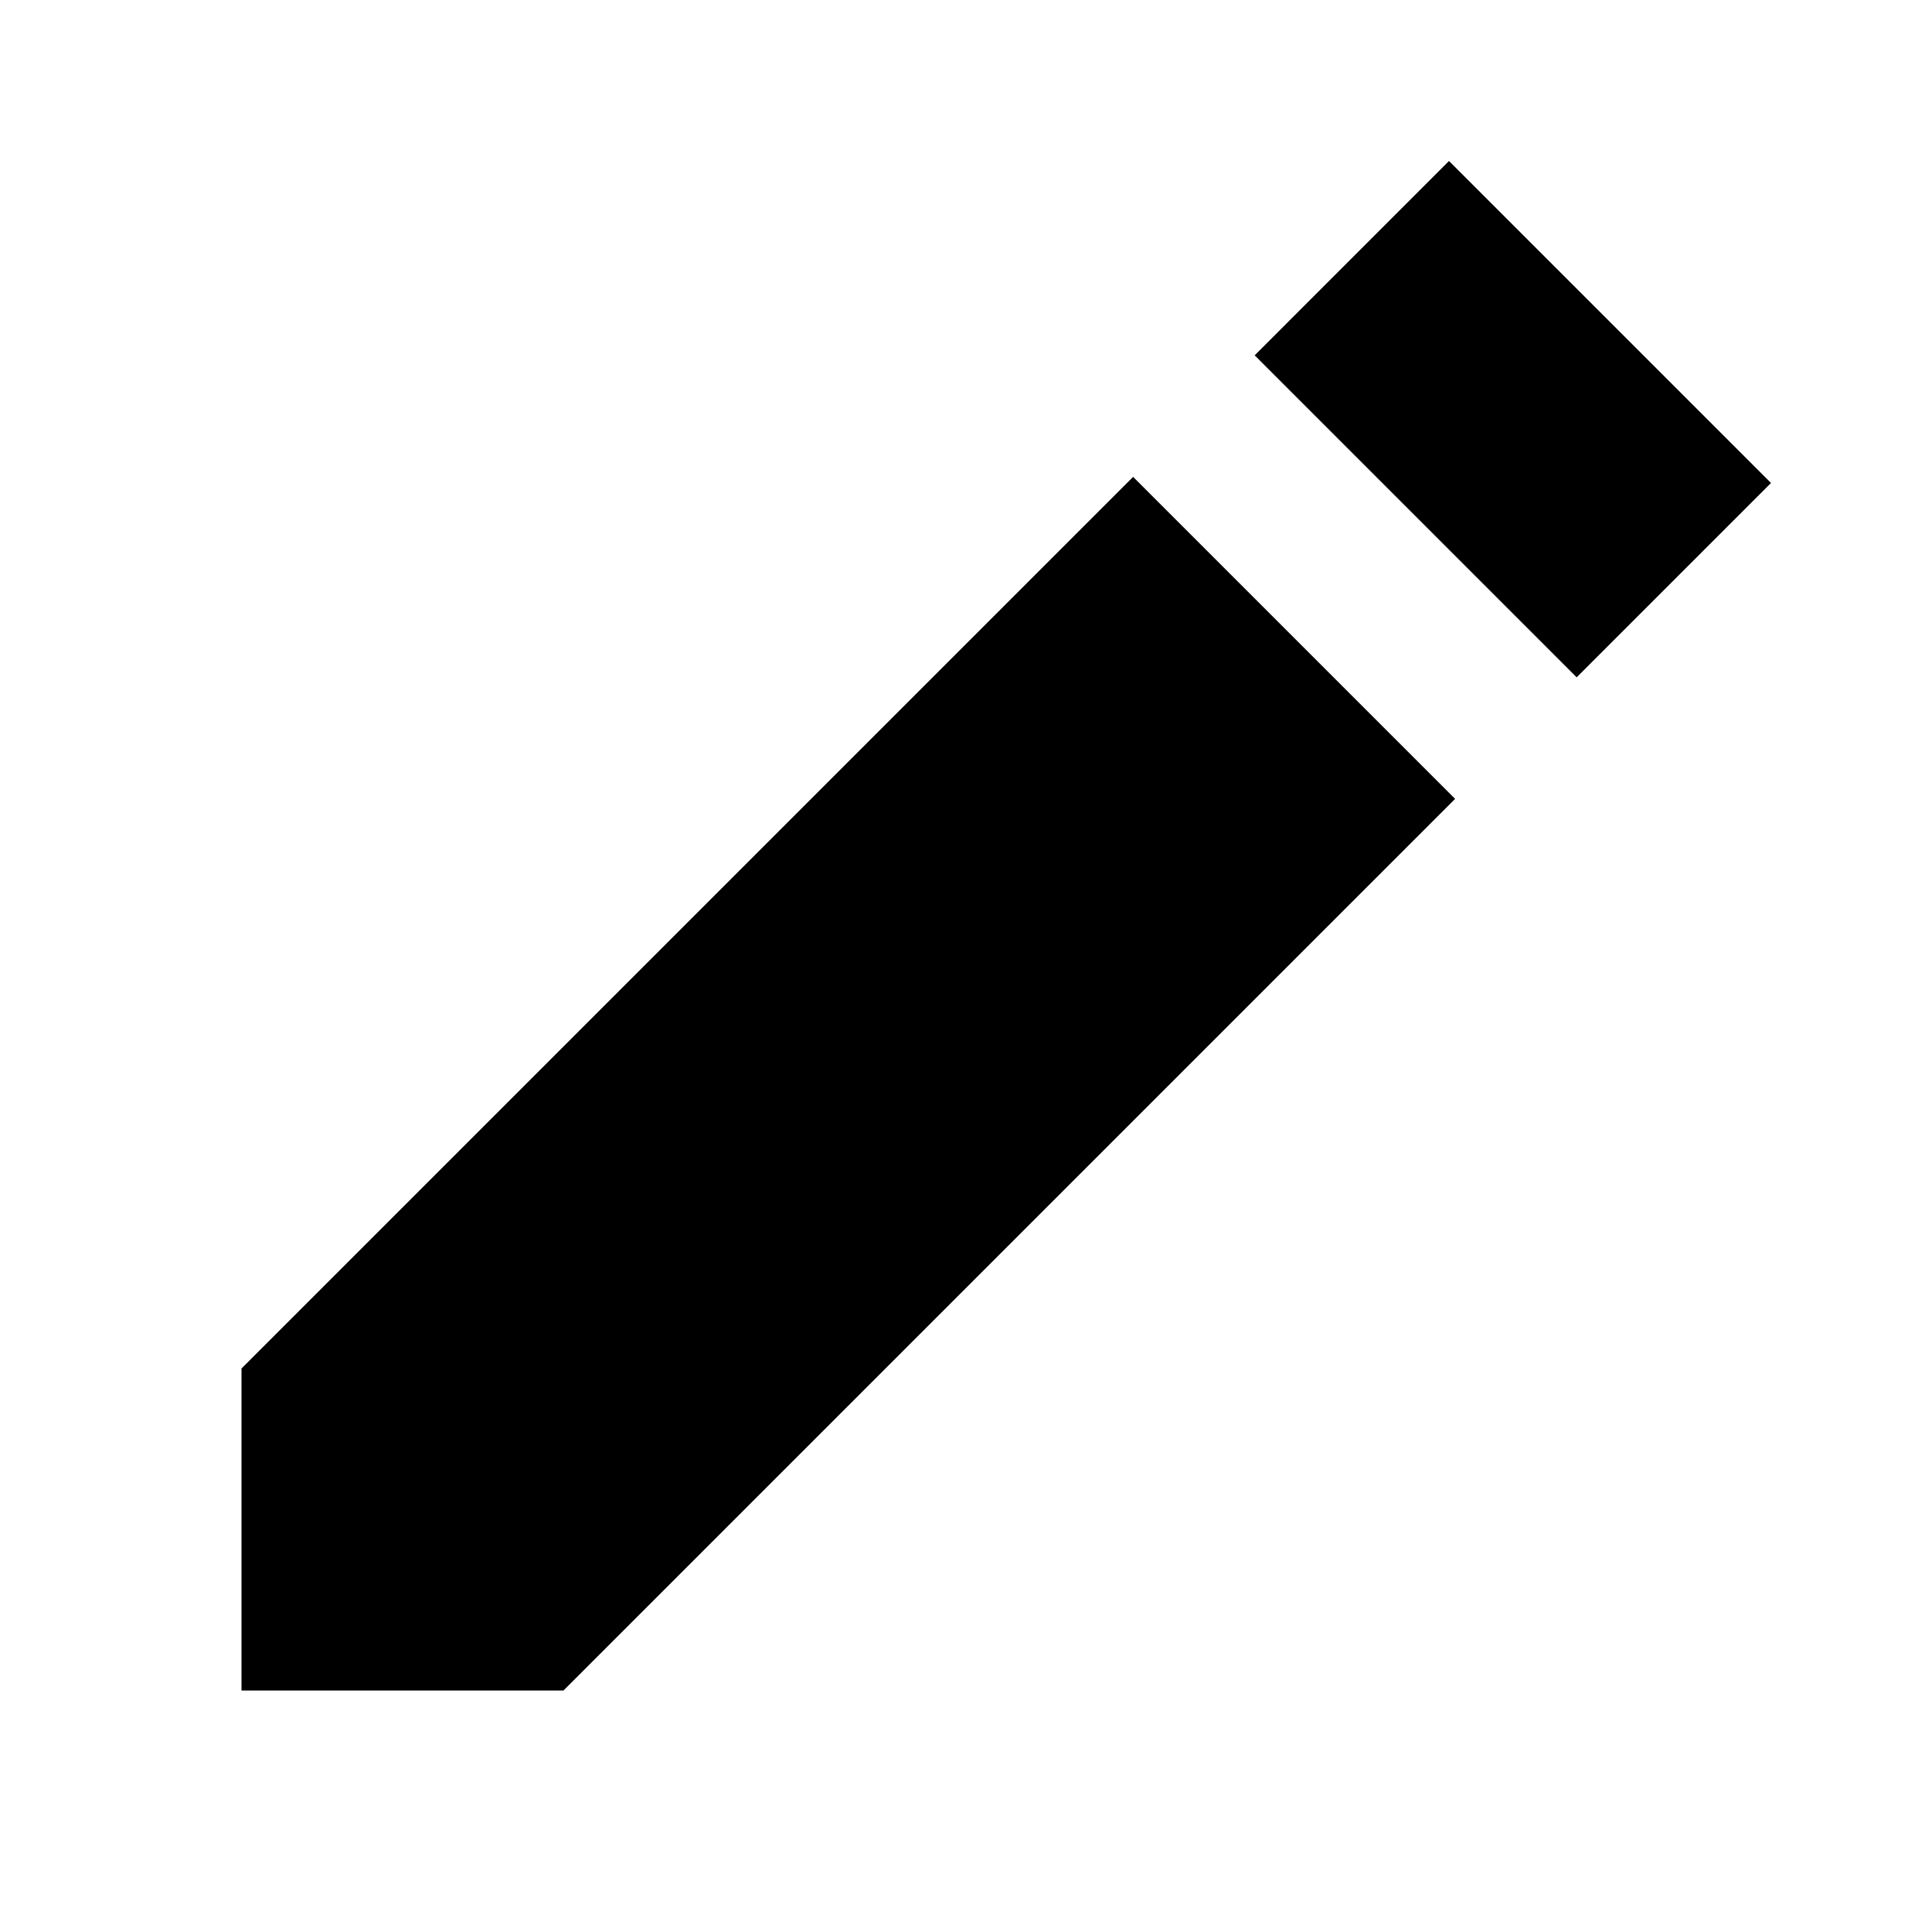
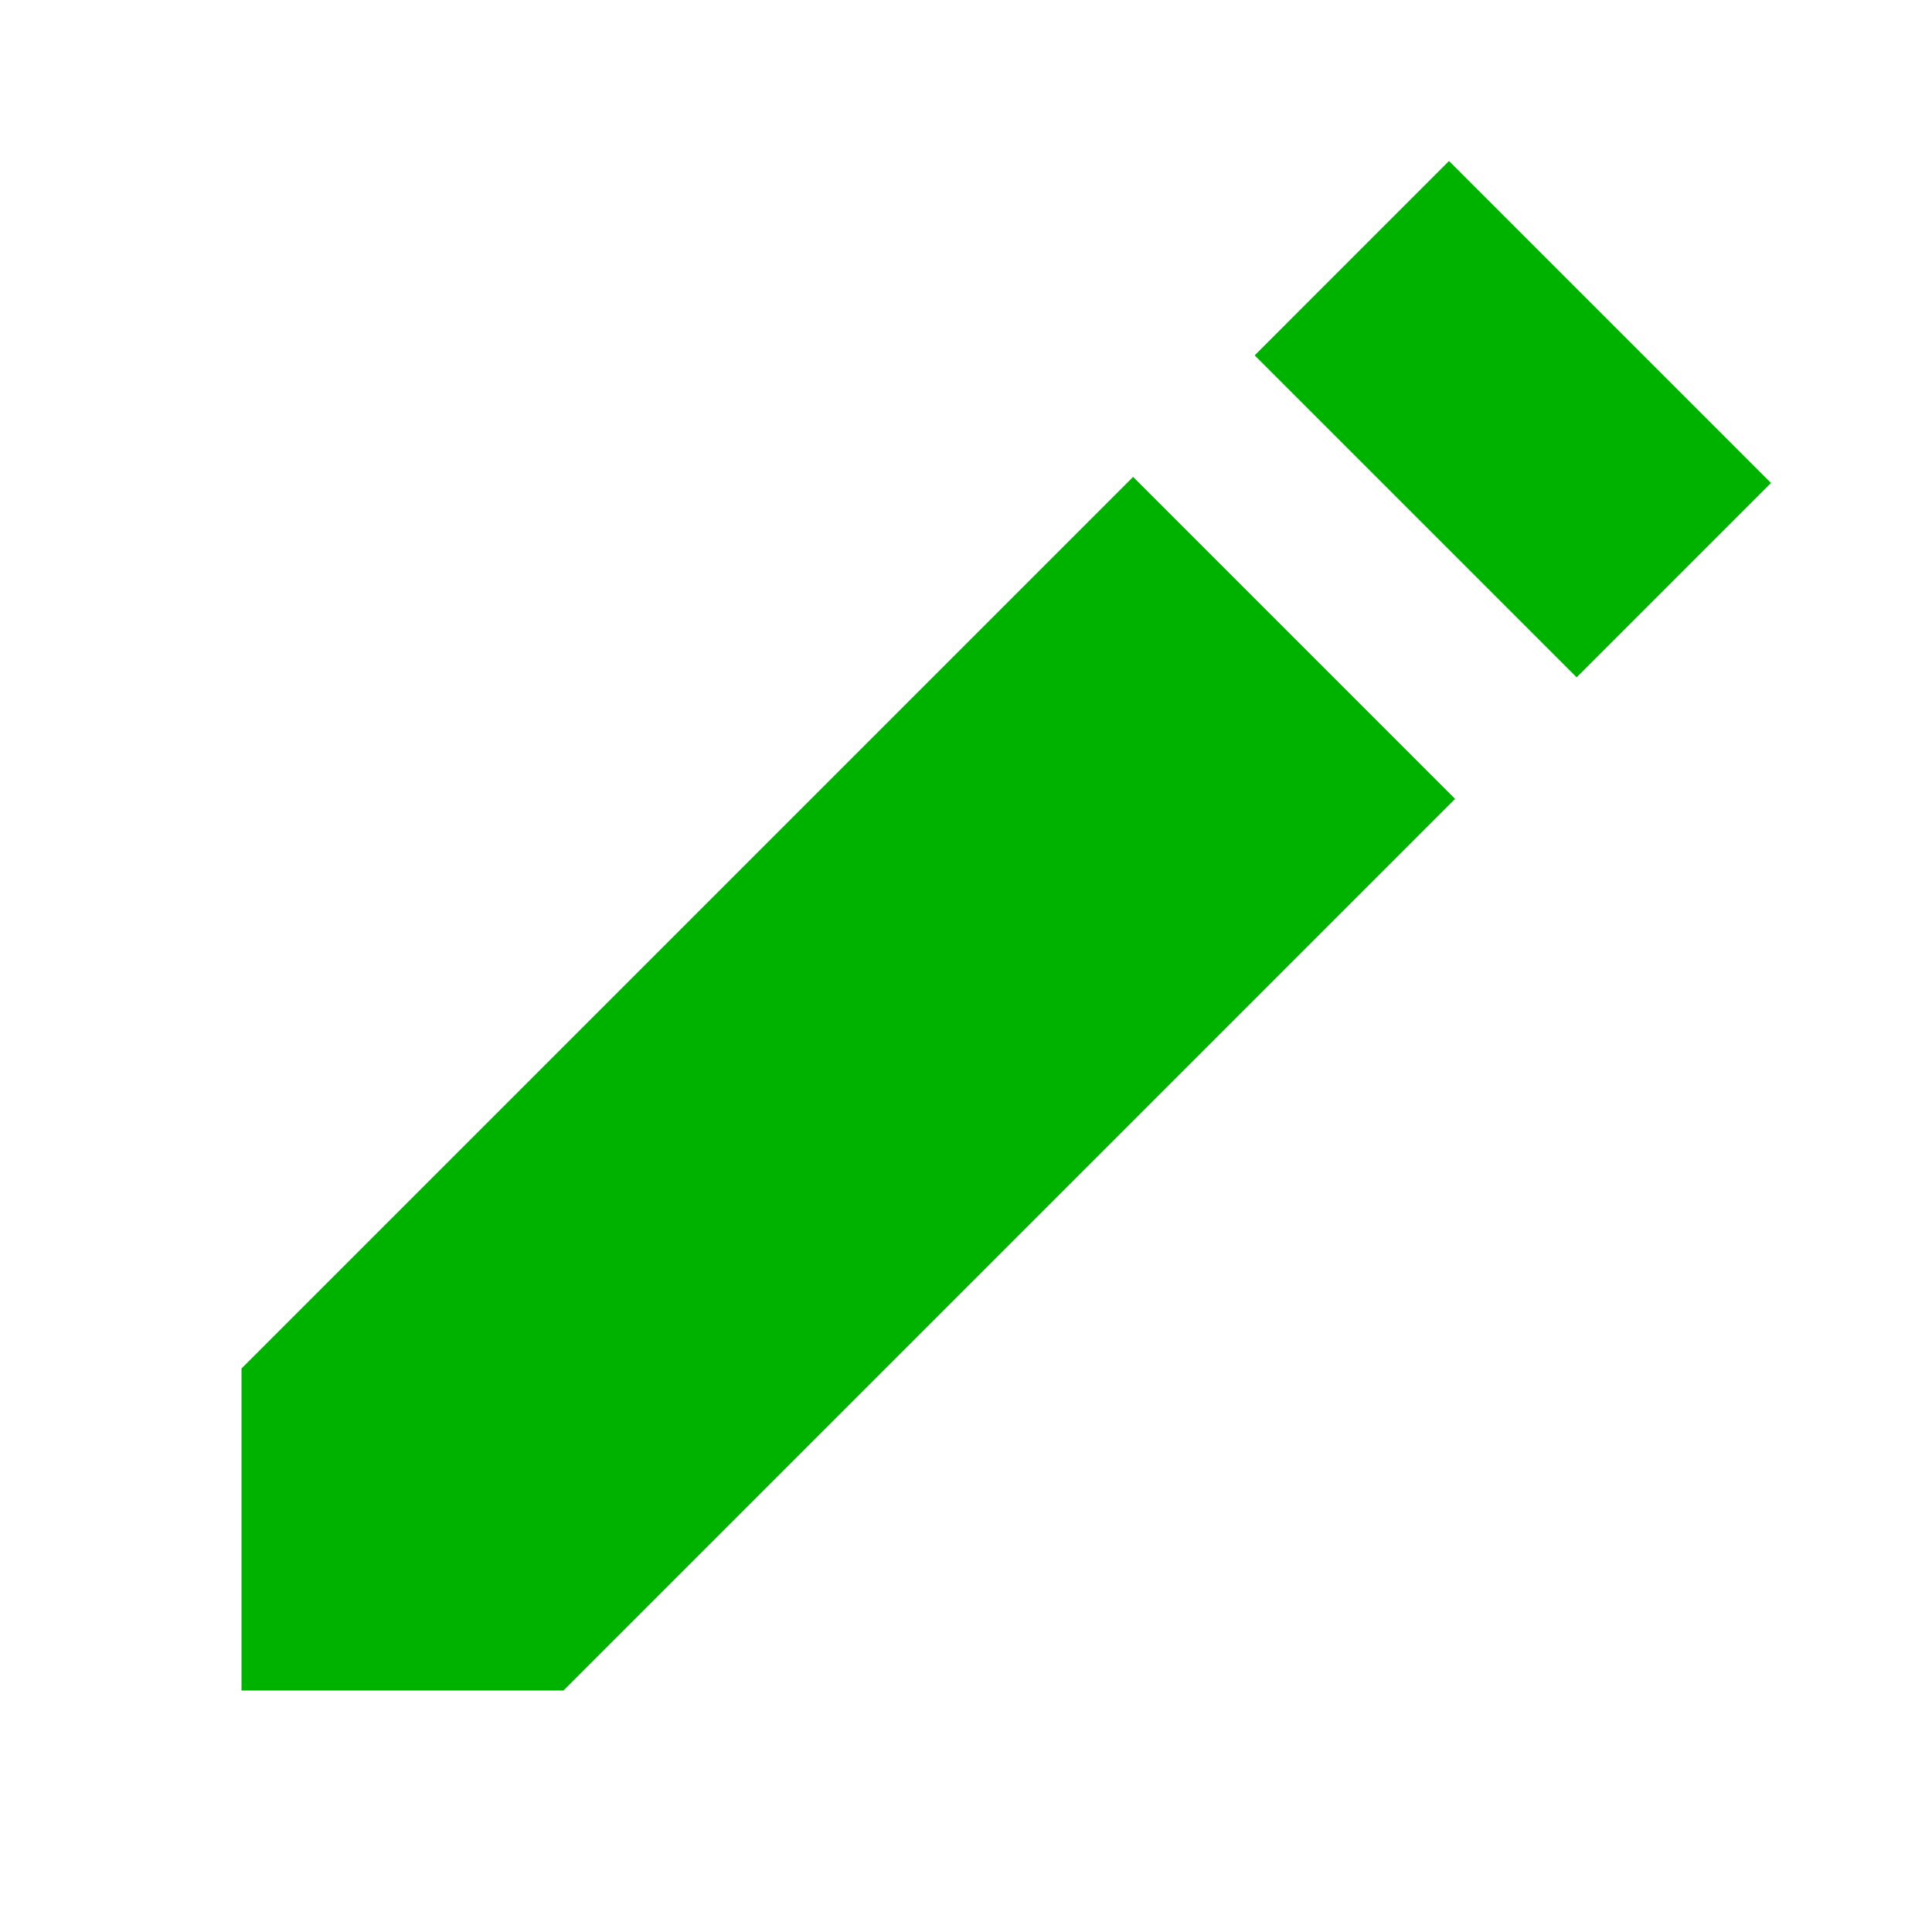
- <svg xmlns="http://www.w3.org/2000/svg" fill="#000000" viewBox="0 0 24 24" width="24px" height="24px">
+ <svg xmlns="http://www.w3.org/2000/svg" fill="#00b200" viewBox="0 0 24 24" width="24px" height="24px">
  <path d="M 18 2 L 15.586 4.414 L 19.586 8.414 L 22 6 L 18 2 z M 14.076 5.924 L 3 17 L 3 21 L 7 21 L 18.076 9.924 L 14.076 5.924 z" />
</svg>
